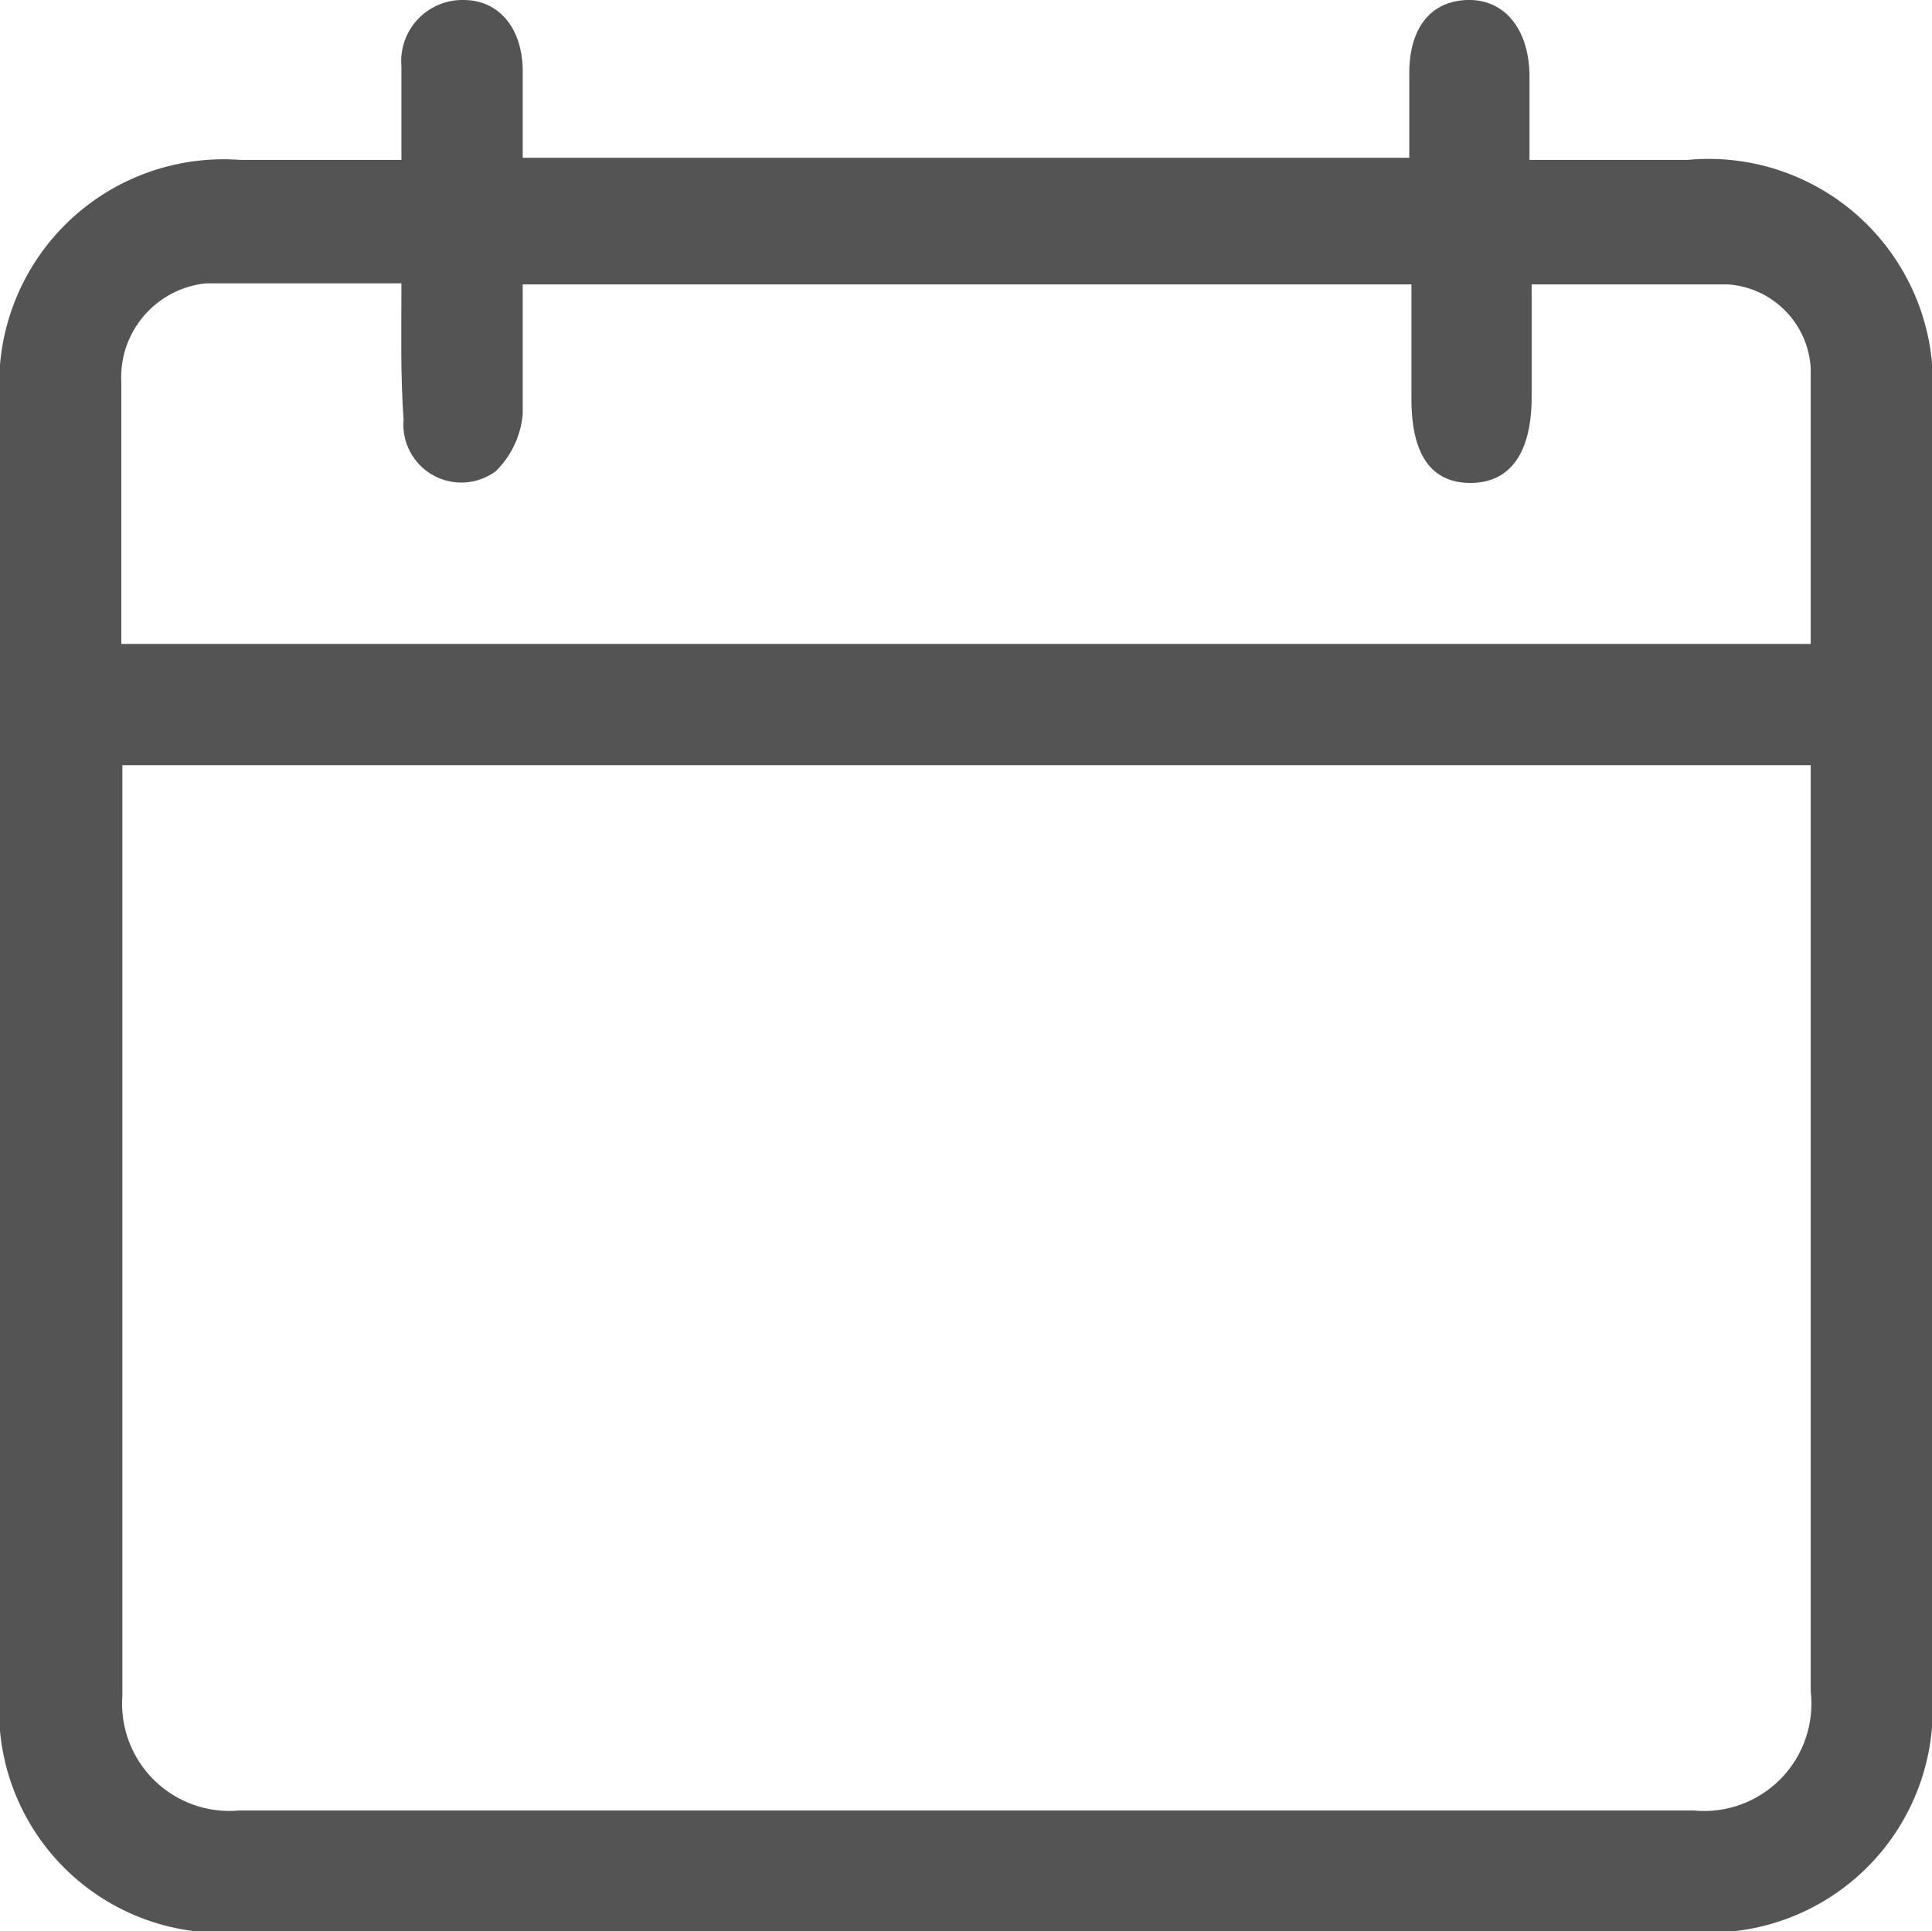
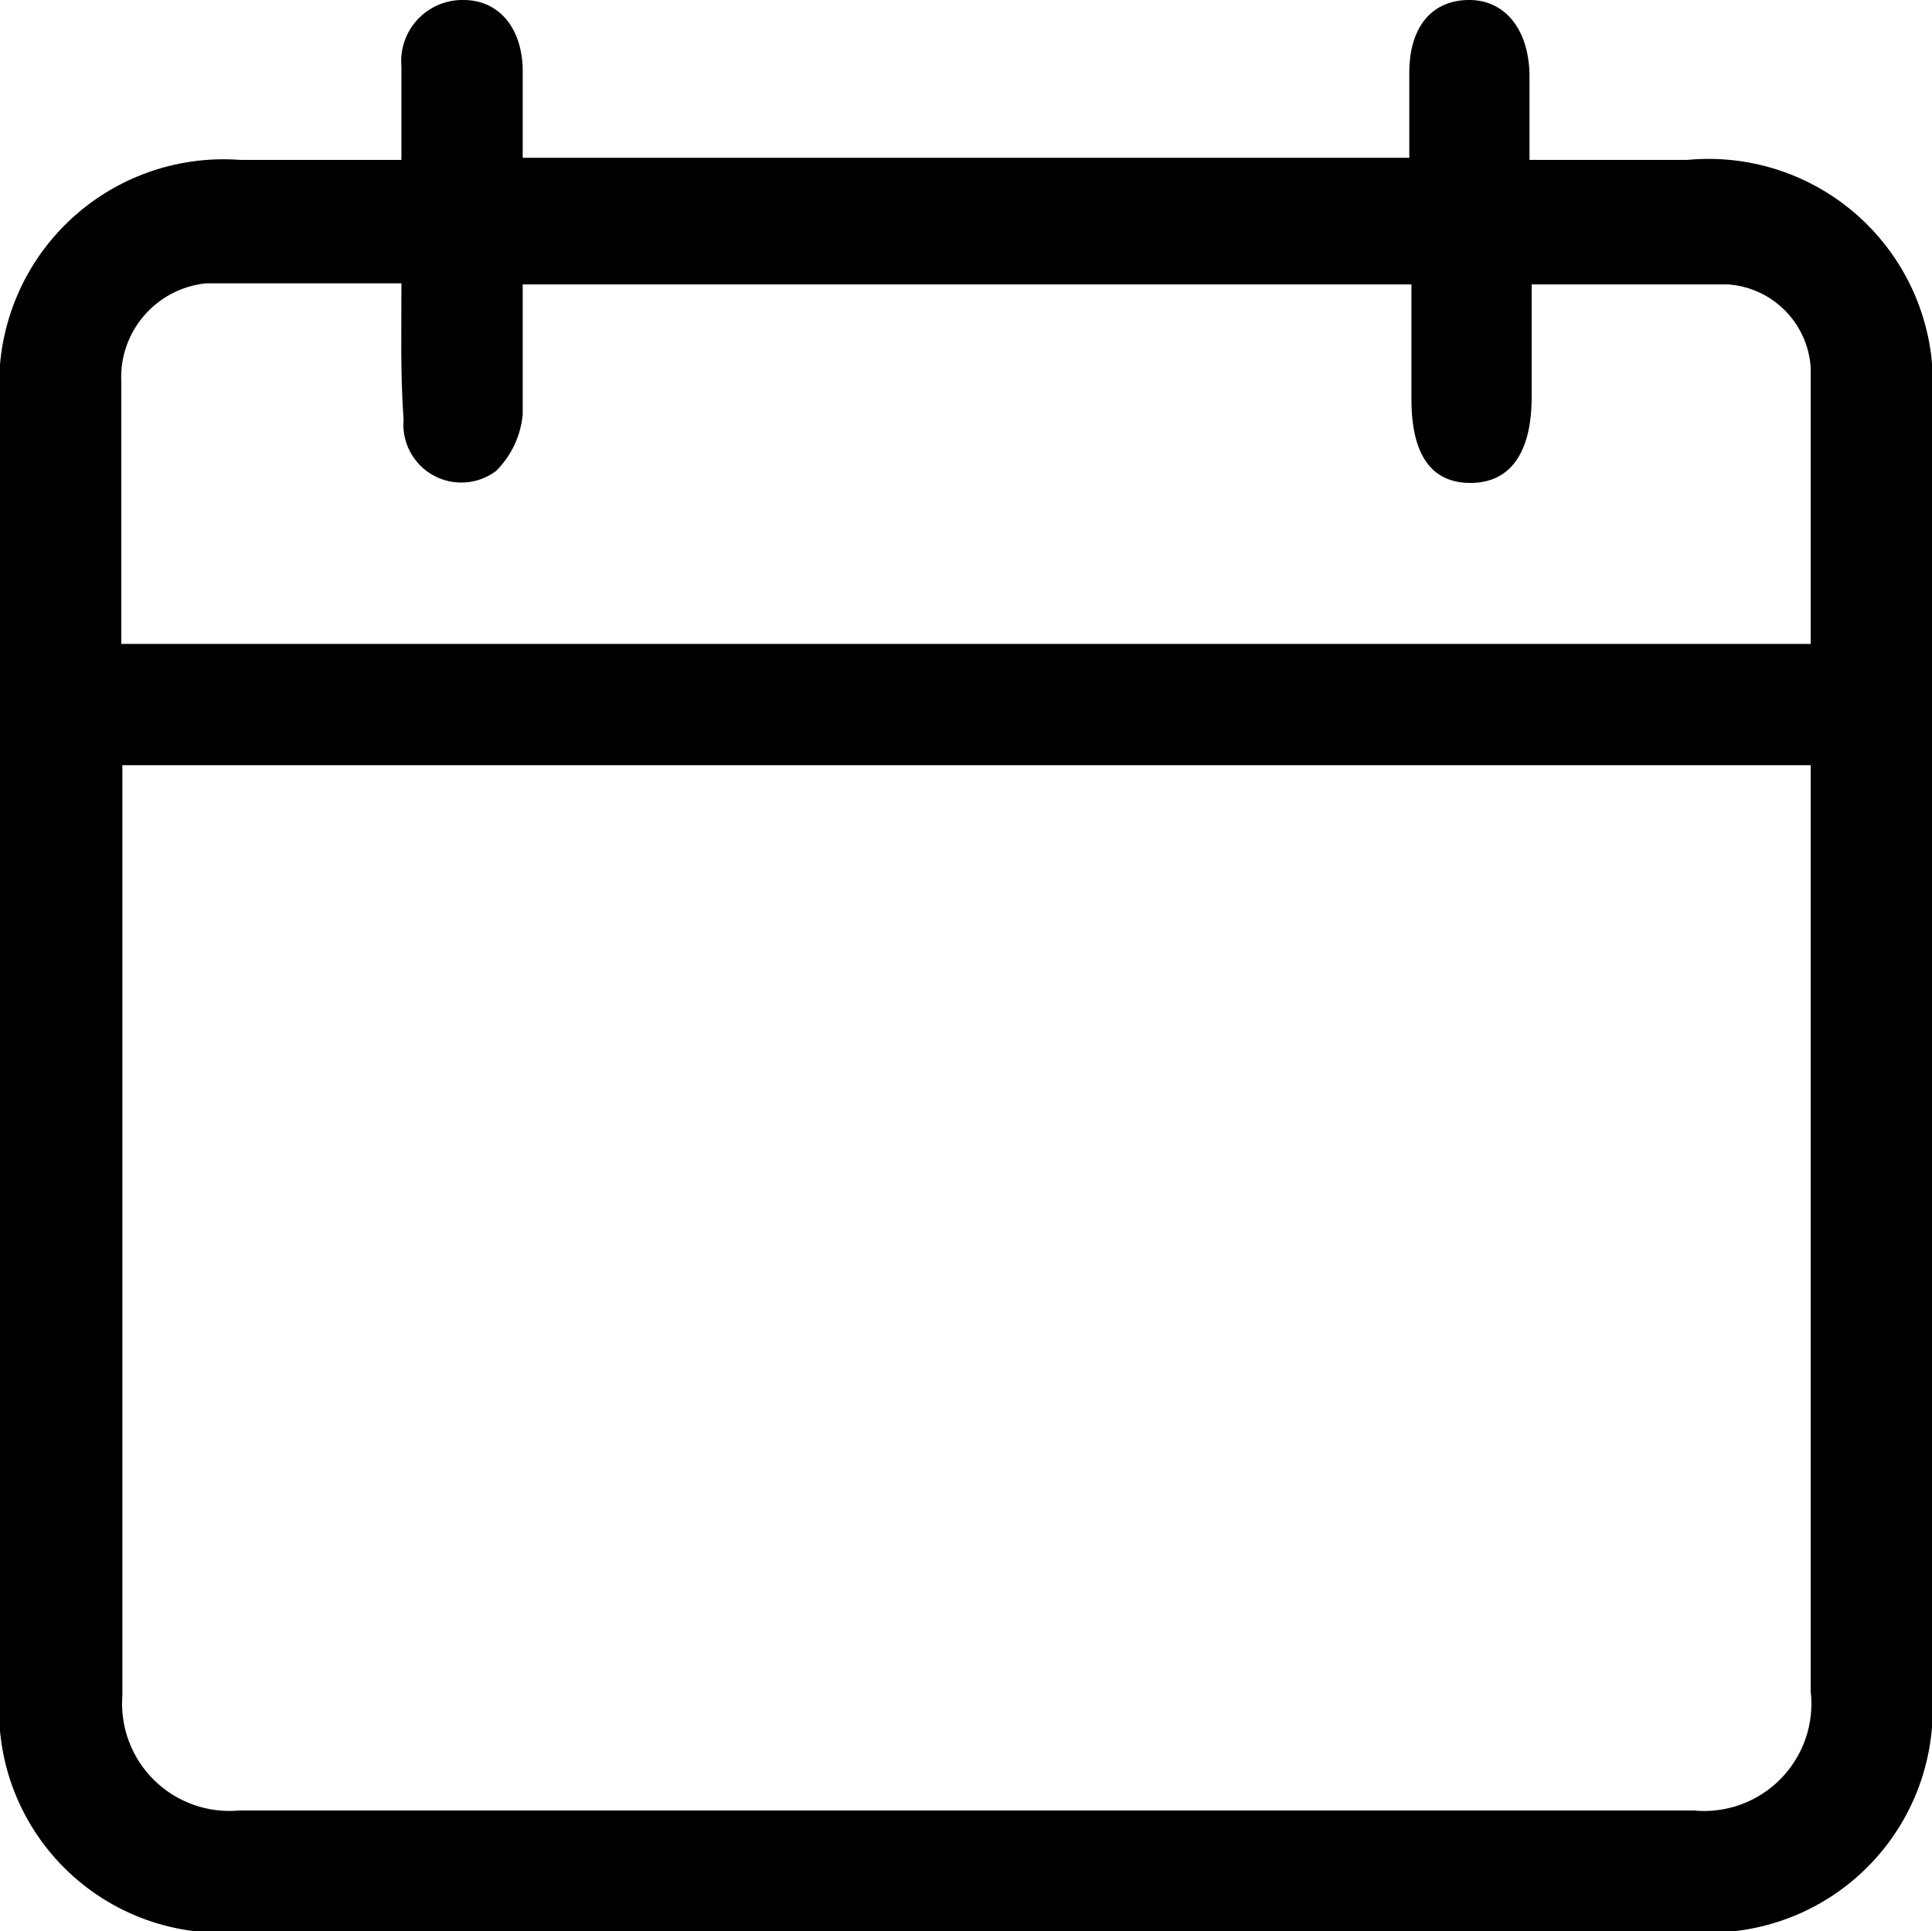
<svg xmlns="http://www.w3.org/2000/svg" viewBox="0 0 18 17.99">
-   <defs>
-     <style>.cls-1{fill:#545454;}</style>
-   </defs>
  <g id="Layer_2" data-name="Layer 2">
    <g id="Layer_1-2" data-name="Layer 1">
-       <path class="cls-1" d="M3.74,1.49c0-.33,0-.6,0-.87A.57.57,0,0,1,4.32,0c.32,0,.54.25.55.64v.83h8.26c0-.27,0-.53,0-.79,0-.42.2-.67.54-.68s.57.26.58.69c0,.25,0,.51,0,.8h1.47A2.09,2.09,0,0,1,18,3.76v12A2.08,2.08,0,0,1,15.75,18H2.26A2.07,2.07,0,0,1,0,15.75v-12A2.09,2.09,0,0,1,2.24,1.49ZM1.14,7.13c0,.13,0,.24,0,.34V15.8a1,1,0,0,0,1.09,1.07H15.78a1,1,0,0,0,1.09-1.11V7.47c0-.11,0-.22,0-.34Zm2.6-4.49c-.63,0-1.23,0-1.82,0a.88.88,0,0,0-.79.92c0,.56,0,1.13,0,1.69V6H16.87V5.61c0-.72,0-1.45,0-2.18a.83.83,0,0,0-.77-.78c-.59,0-1.19,0-1.83,0V3.7c0,.52-.2.8-.57.8s-.55-.27-.55-.78V2.65H4.87c0,.42,0,.81,0,1.21a.85.85,0,0,1-.25.53.54.54,0,0,1-.86-.48C3.73,3.49,3.74,3.08,3.74,2.64Z" />
+       <path d="M3.74,1.49c0-.33,0-.6,0-.87A.57.57,0,0,1,4.32,0c.32,0,.54.25.55.64v.83h8.26c0-.27,0-.53,0-.79,0-.42.2-.67.54-.68s.57.26.58.69c0,.25,0,.51,0,.8h1.47A2.09,2.09,0,0,1,18,3.76v12A2.08,2.08,0,0,1,15.75,18H2.26A2.07,2.07,0,0,1,0,15.75v-12A2.09,2.09,0,0,1,2.24,1.49ZM1.14,7.13c0,.13,0,.24,0,.34V15.8a1,1,0,0,0,1.09,1.07H15.78a1,1,0,0,0,1.09-1.11V7.47c0-.11,0-.22,0-.34Zm2.6-4.49c-.63,0-1.23,0-1.82,0a.88.88,0,0,0-.79.92c0,.56,0,1.13,0,1.69V6H16.87V5.61c0-.72,0-1.45,0-2.18a.83.83,0,0,0-.77-.78c-.59,0-1.19,0-1.83,0V3.7c0,.52-.2.8-.57.8s-.55-.27-.55-.78V2.65H4.87c0,.42,0,.81,0,1.21a.85.85,0,0,1-.25.53.54.54,0,0,1-.86-.48C3.73,3.49,3.74,3.08,3.74,2.64Z" />
    </g>
  </g>
</svg>
